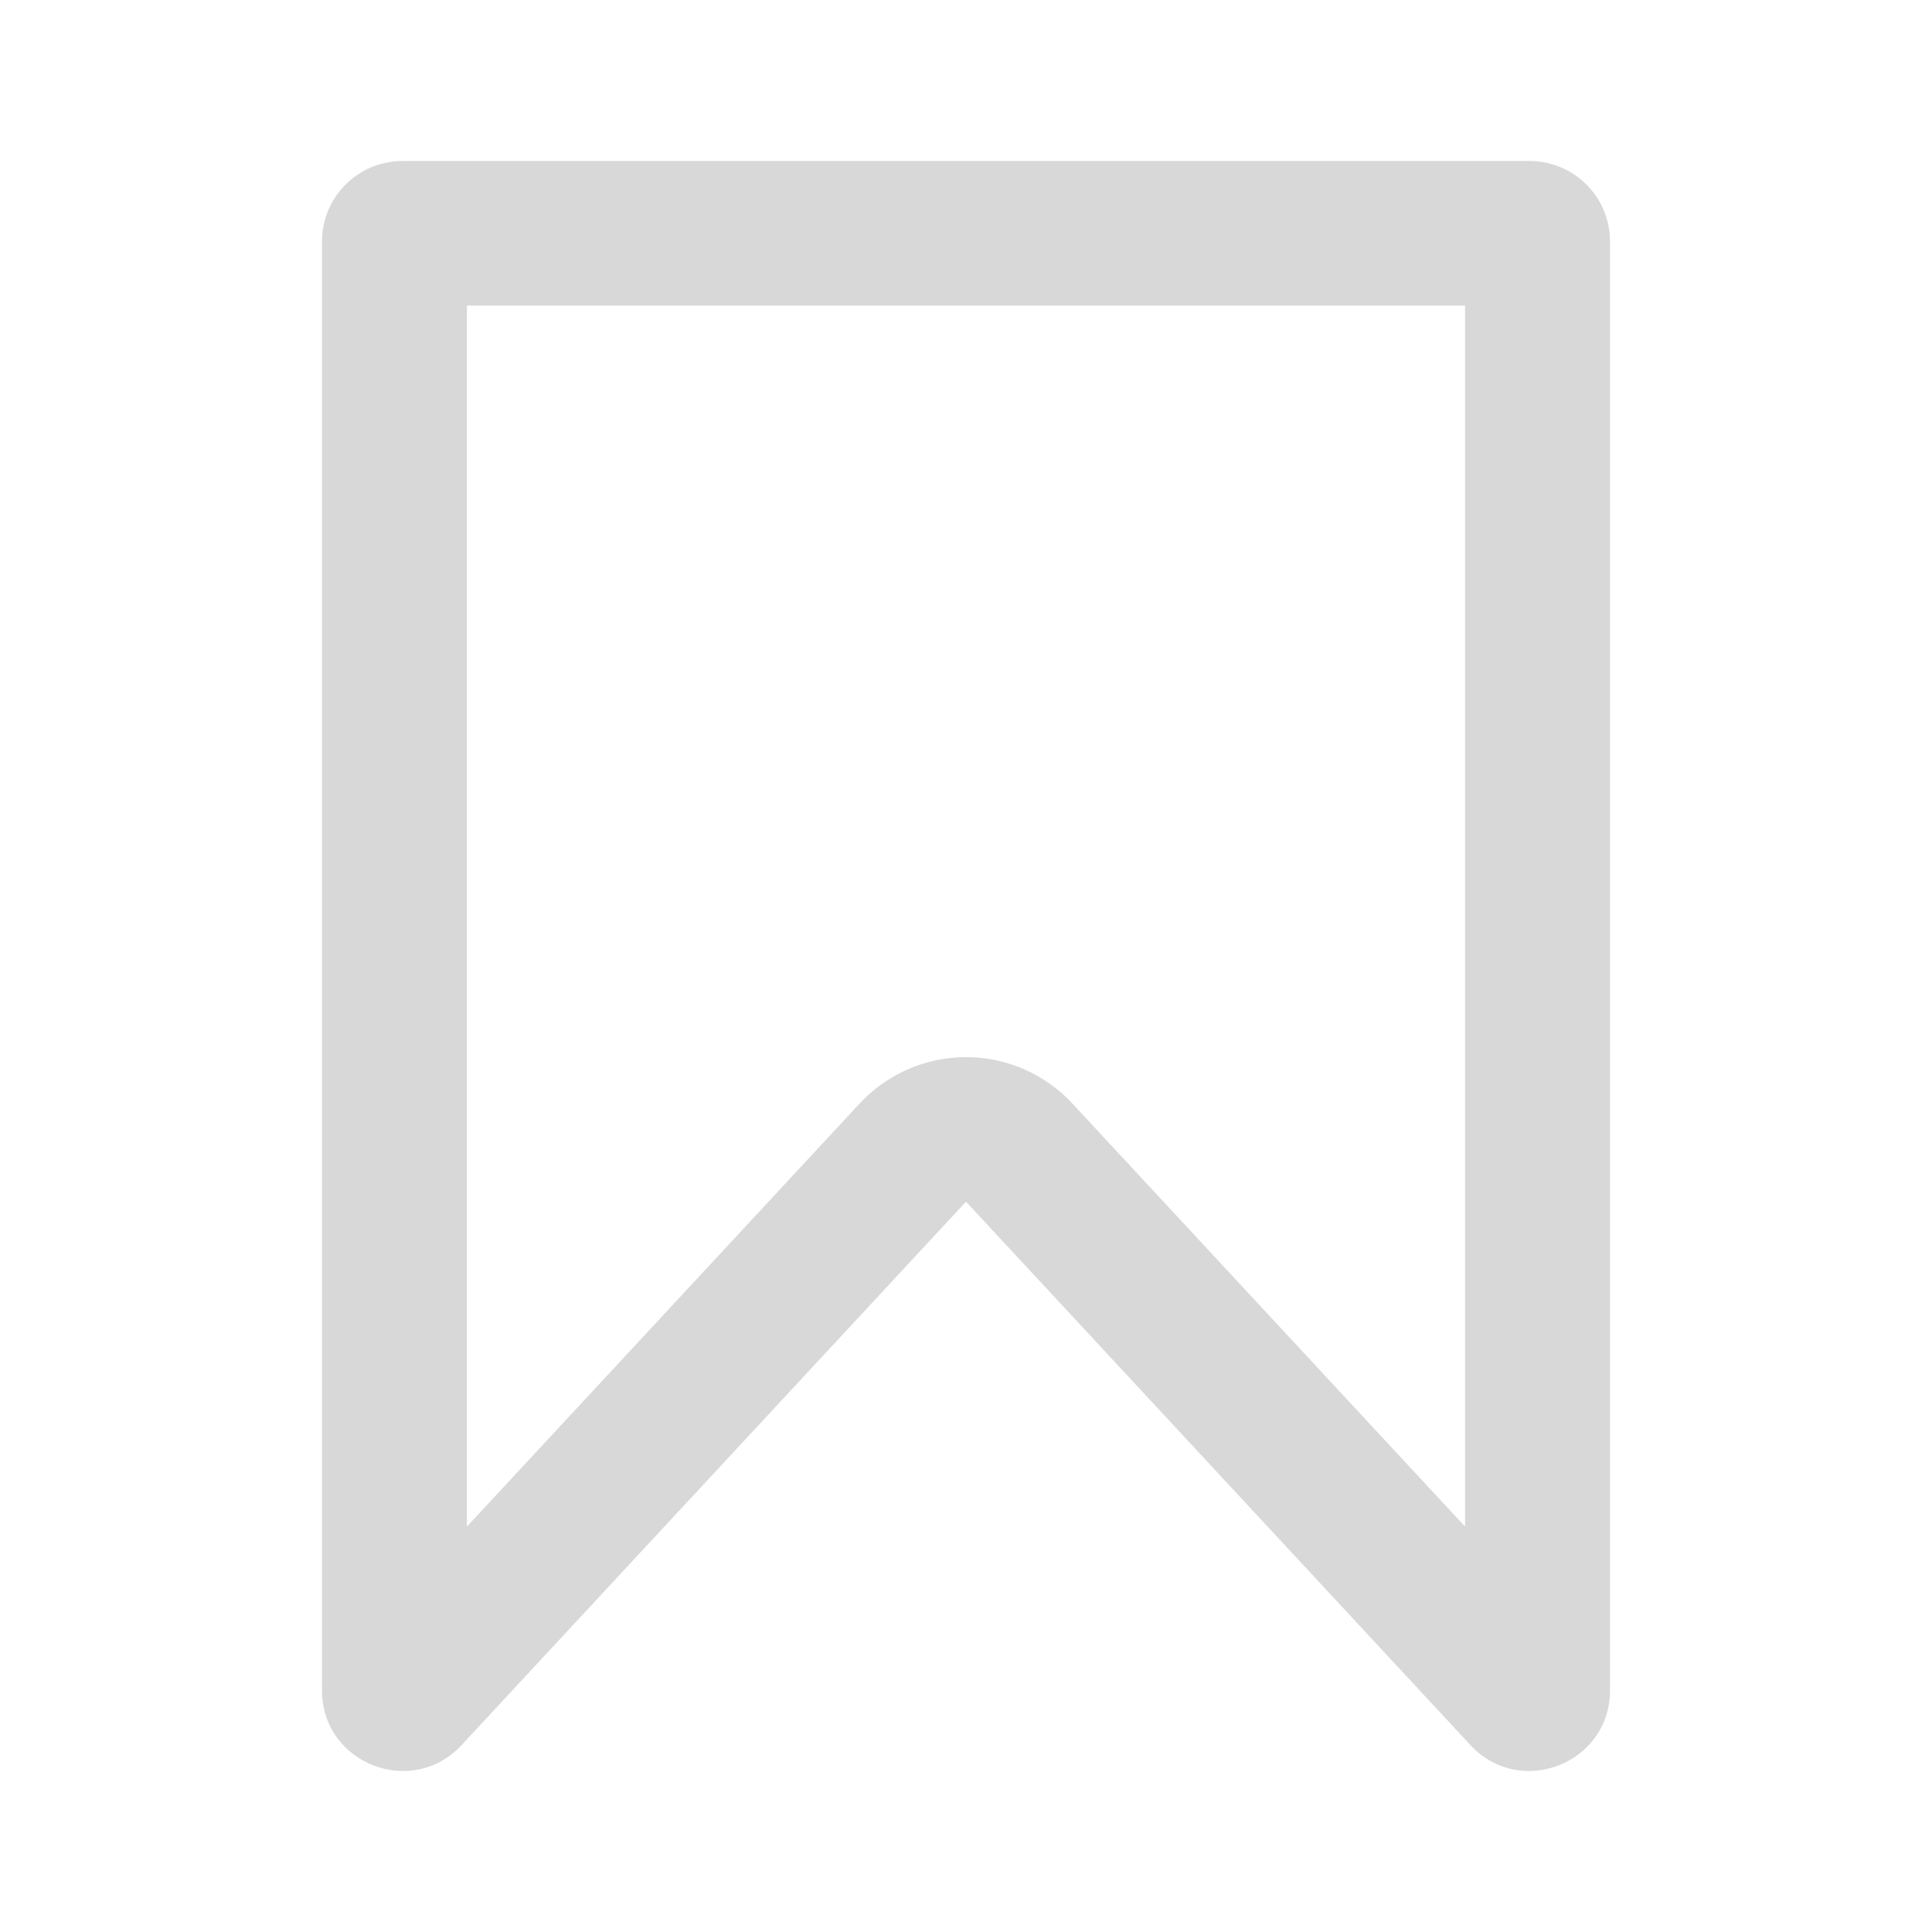
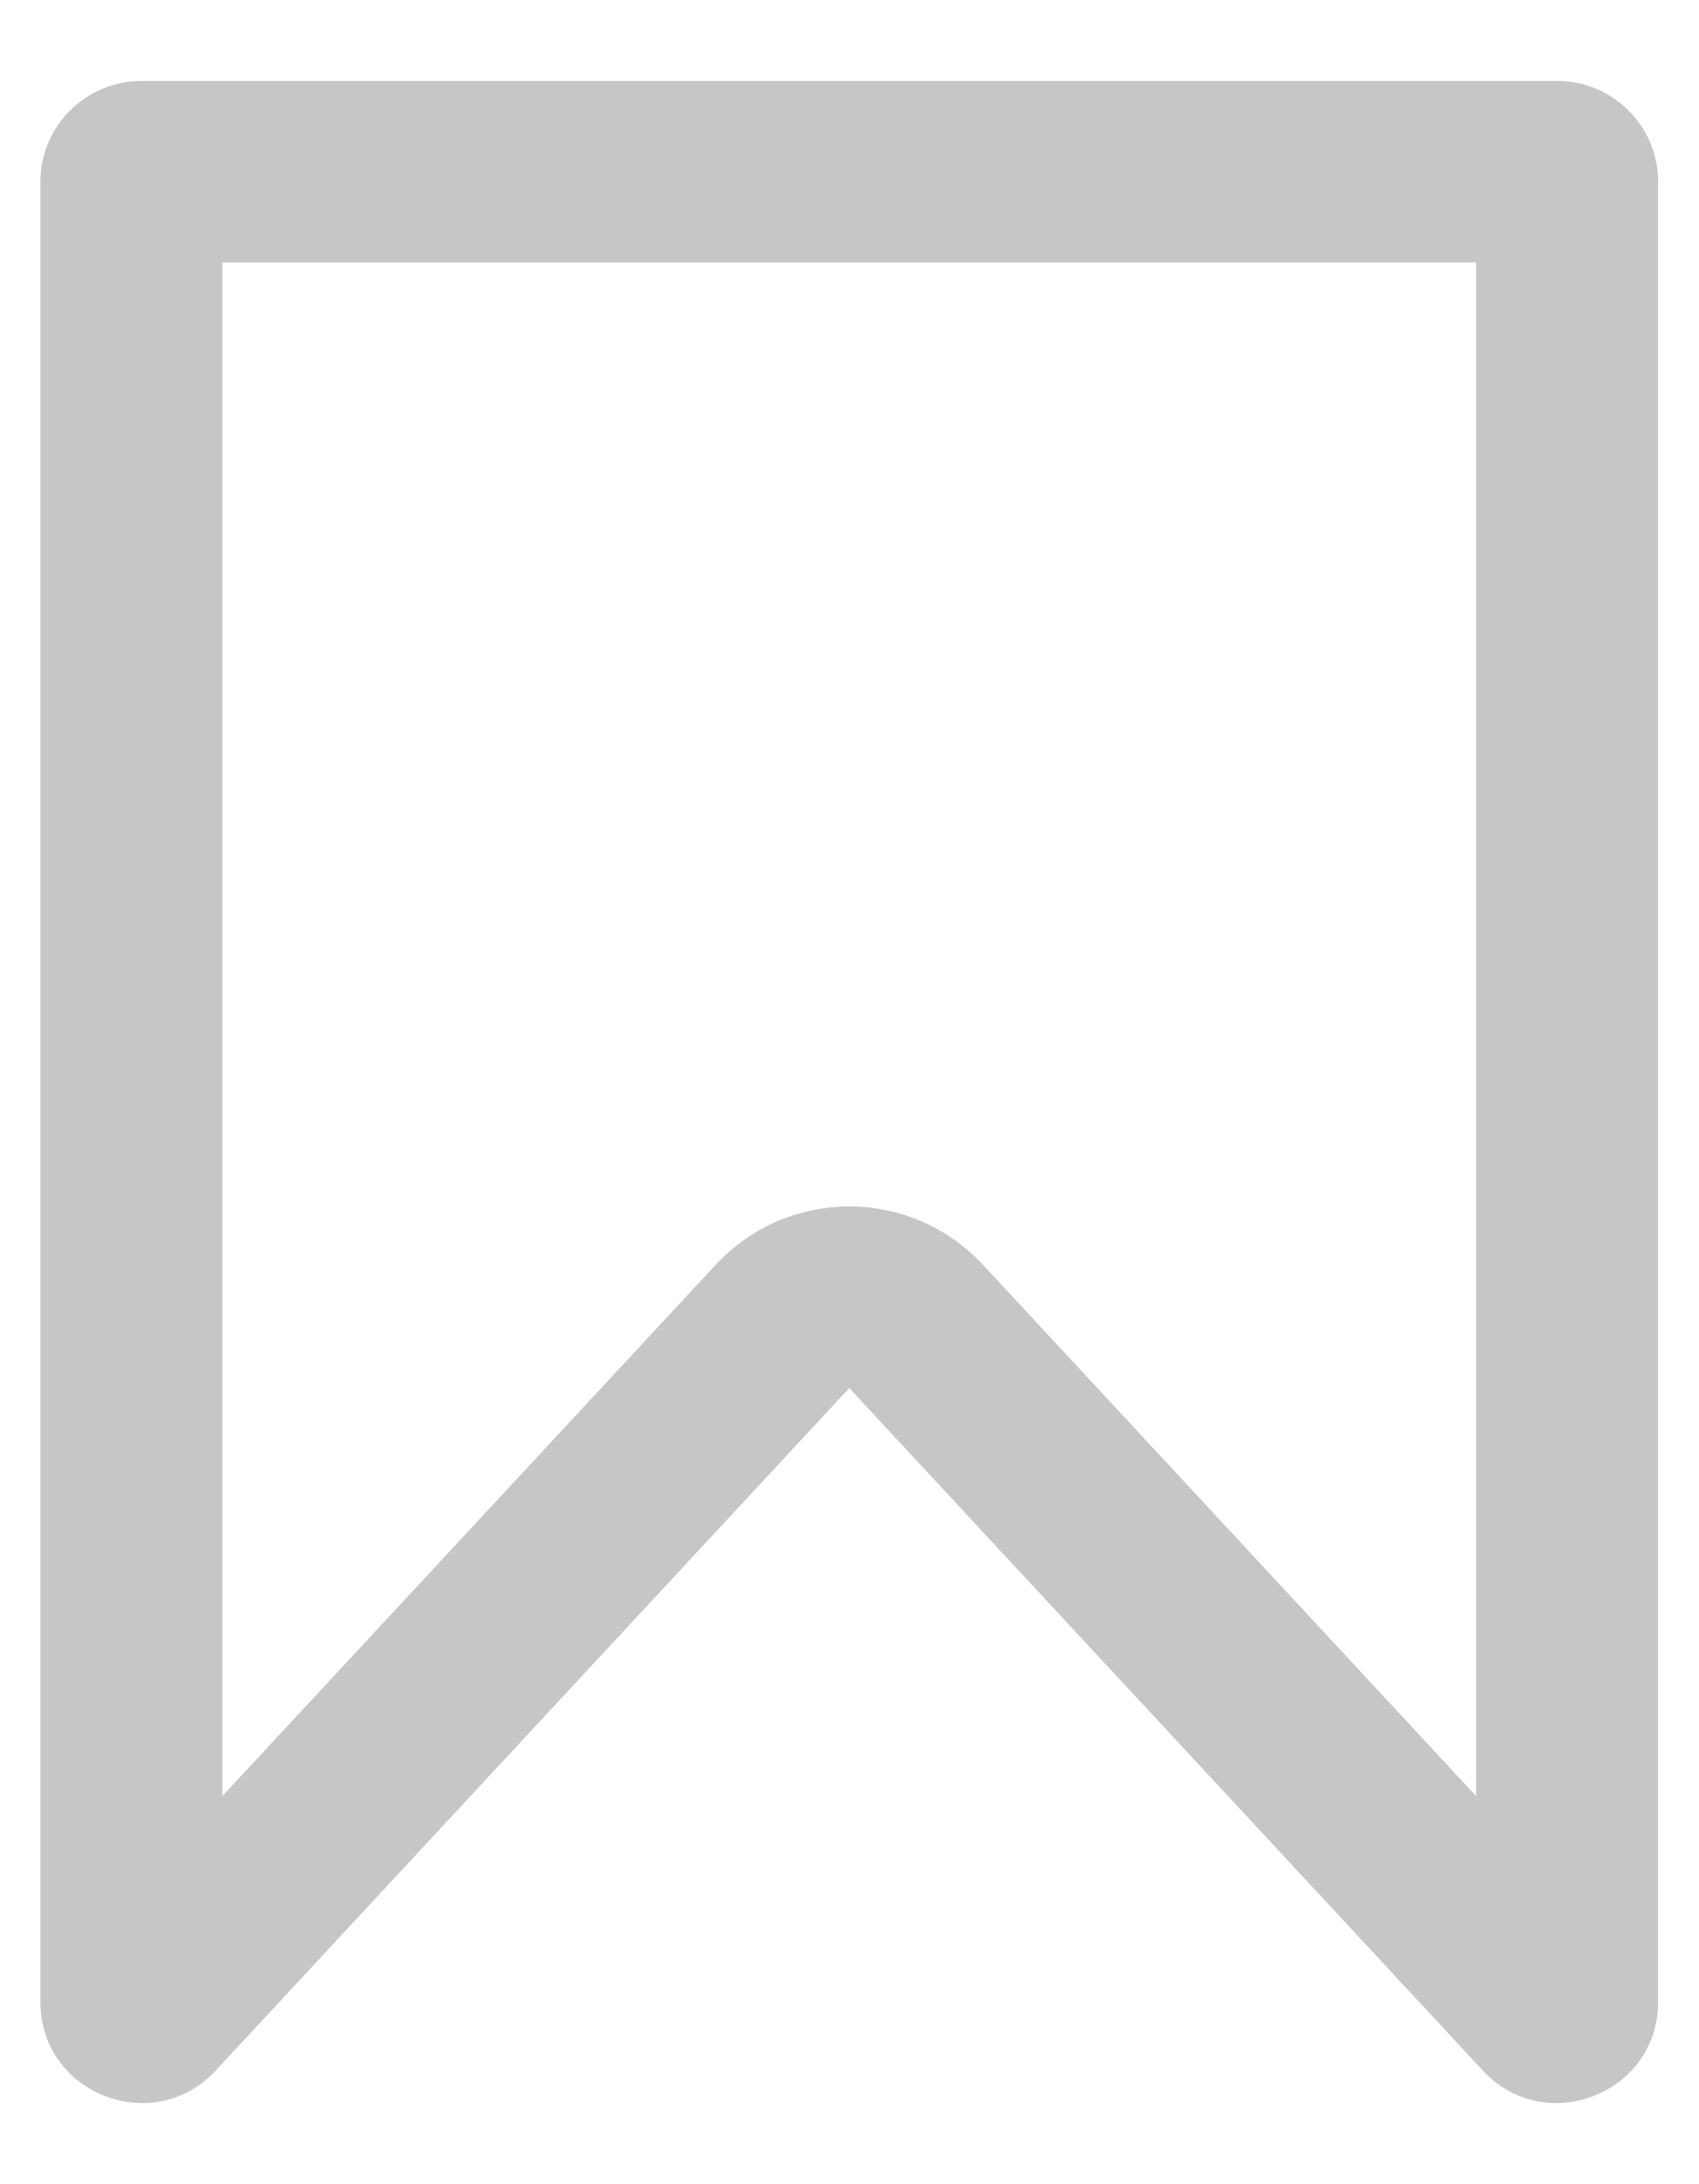
- <svg xmlns="http://www.w3.org/2000/svg" width="24" height="24" viewBox="0 0 24 24" fill="none">
-   <path fill-rule="evenodd" clip-rule="evenodd" d="M12 13.132C12.501 13.132 12.98 13.341 13.321 13.708L18.2 18.964V3.796H5.8V18.964L10.679 13.708C11.02 13.341 11.499 13.132 12 13.132ZM18.266 21.678C18.884 22.344 20 21.908 20 21V2.998C20 2.447 19.552 2 19 2H5C4.448 2 4 2.447 4 2.998V21C4 21.908 5.116 22.344 5.734 21.678L12 14.928L18.266 21.678Z" fill="#D8D8D8" />
+ <svg xmlns="http://www.w3.org/2000/svg" width="14" height="18" viewBox="0 0 14 18" fill="none">
+   <path fill-rule="evenodd" clip-rule="evenodd" d="M7 9.943C7.418 9.943 7.817 10.117 8.101 10.423L12.167 14.803V2.163H1.833V14.803L5.9 10.423C6.183 10.117 6.582 9.943 7 9.943ZM12.222 17.065C12.737 17.62 13.667 17.256 13.667 16.5V1.498C13.667 1.039 13.294 0.667 12.834 0.667H1.167C0.707 0.667 0.333 1.039 0.333 1.498V16.5C0.333 17.256 1.263 17.62 1.778 17.065L7 11.44L12.222 17.065Z" fill="#C6C6C6" />
</svg>
